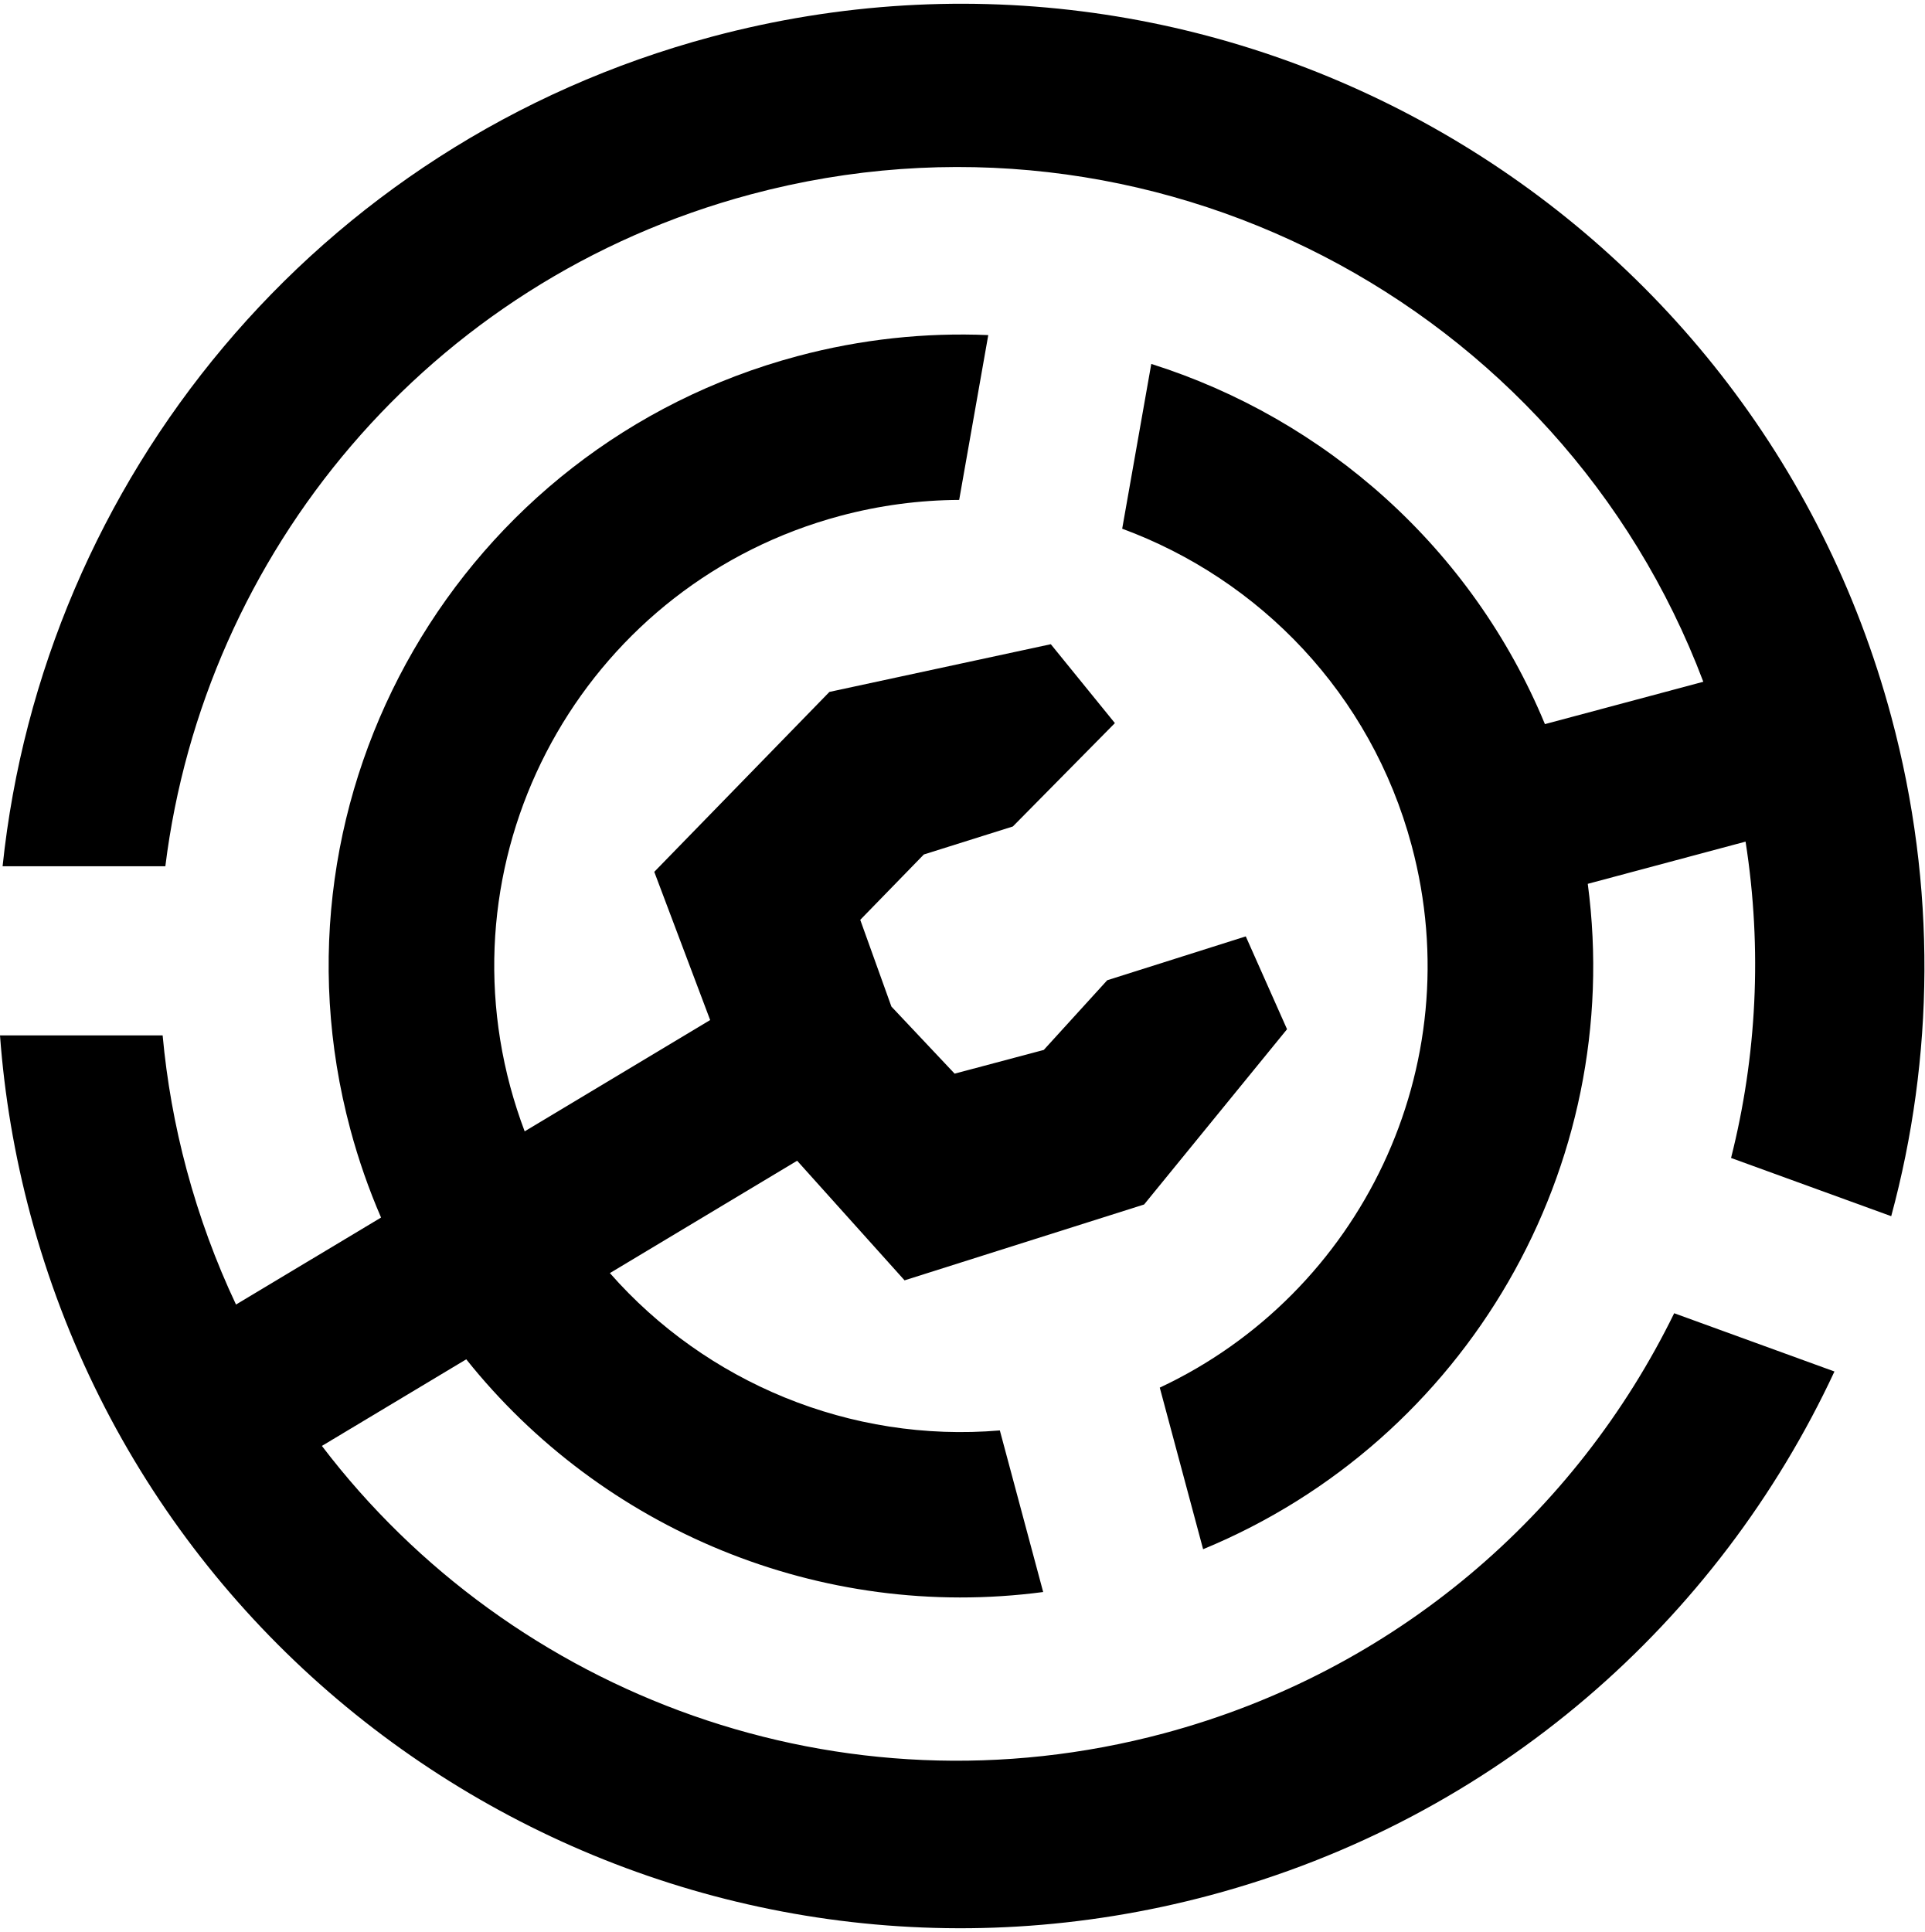
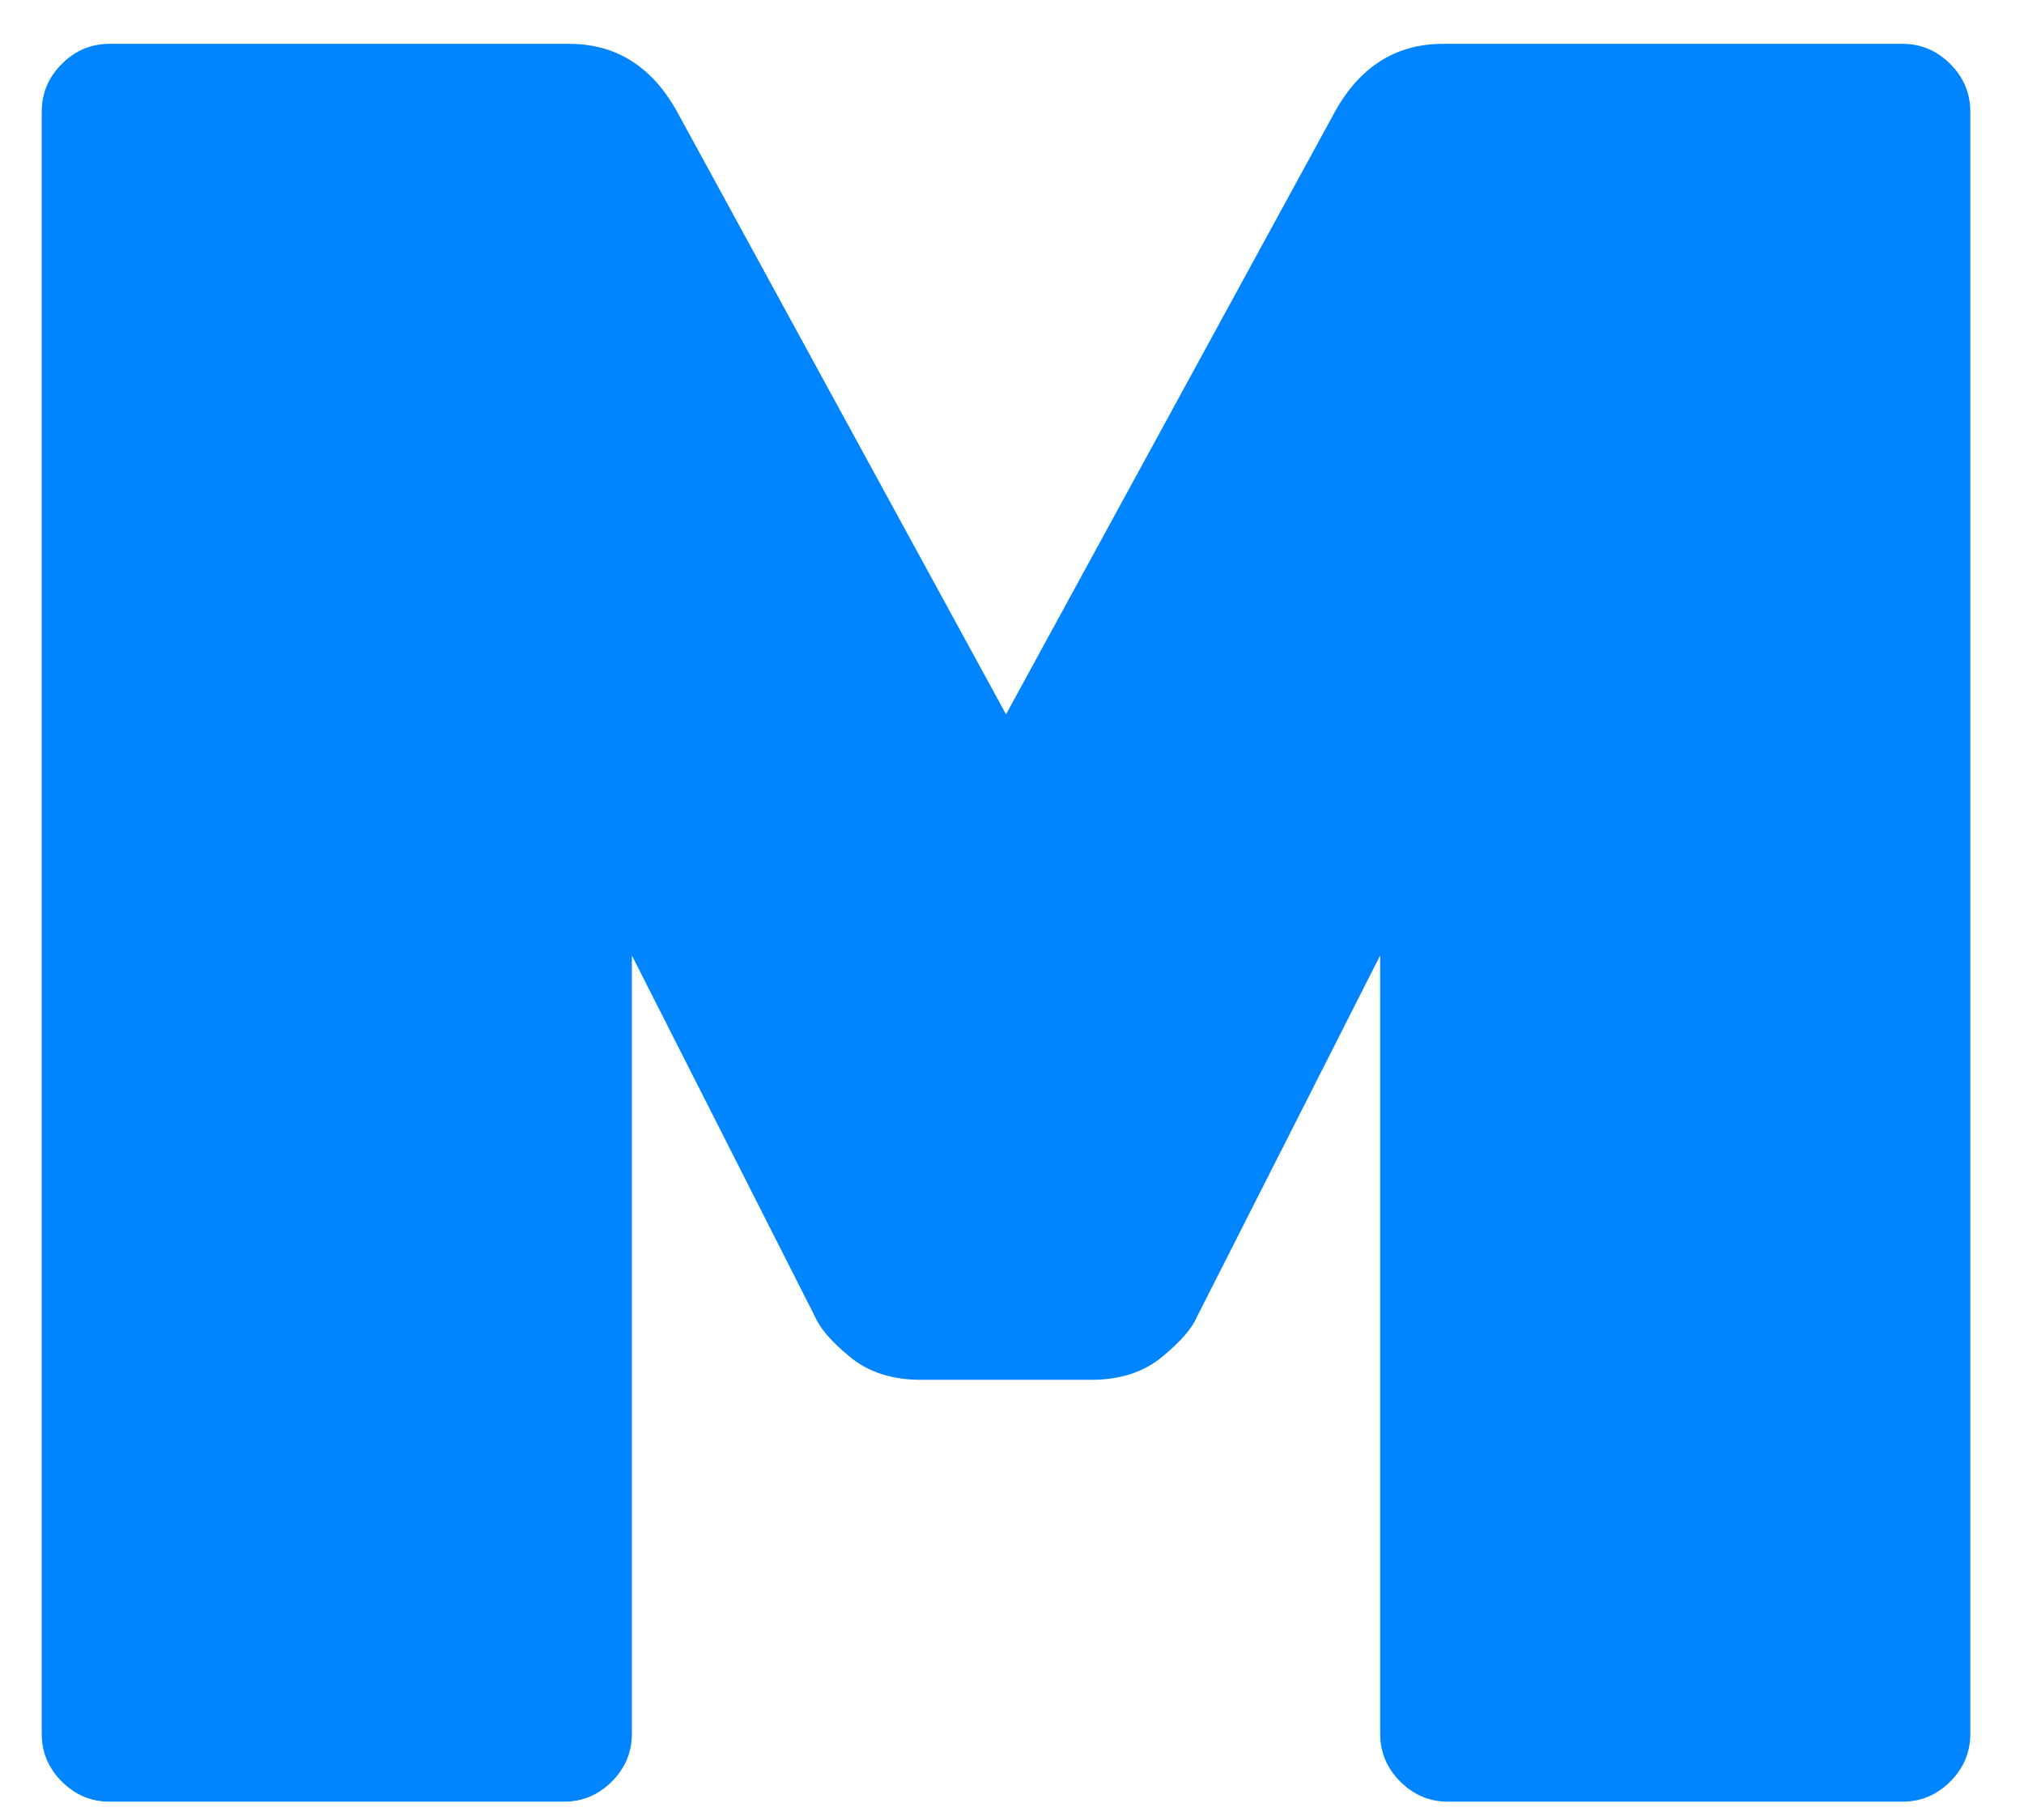
- <svg xmlns="http://www.w3.org/2000/svg" width="512" height="514" viewBox="0 0 512 514">
-   <path fill-rule="evenodd" clip-rule="evenodd" d="M503.16 323.56C514.55 281.47 515.32 235.91 503.2 190.76C466.57 54.23 326.04 -26.8 189.33 9.78C83.81 38.02 11.39 128.07 0.69 230.47H43.99C54.29 147.33 113.74 74.73 199.75 51.71C306.05 23.26 415.13 80.67 453.17 181.38L411.03 192.65C391.64 145.8 352.57 111.45 306.3 96.82L298.56 140.66C335.09 154.13 364.72 184.5 375.56 224.91C391.36 283.8 361.94 344.14 308.56 369.17L320.09 412.16C390.25 383.21 432.4 310.3 422.43 235.14L464.41 223.91C468.91 252.62 467.35 281.16 460.55 308.07L503.16 323.56Z" fill="currentColor" />
-   <path d="M321.99 504.22C185.27 540.8 44.75 459.77 8.11 323.24C3.84 307.31 1.17 291.33 0 275.46H43.27C44.36 287.37 46.47 299.35 49.68 311.29C53.04 323.8 57.45 335.75 62.79 347.07L101.38 323.92C98.13 316.42 95.39 308.6 93.21 300.47C69.17 210.87 122.41 118.77 212.13 94.76C229.13 90.21 246.23 88.44 262.93 89.15L255.19 133C244.73 133.05 234.11 134.42 223.53 137.25C157.31 154.98 118.01 222.95 135.75 289.09C136.85 293.16 138.13 297.13 139.59 300.99L188.94 271.38L174.07 231.95L220.67 184.08L279.57 171.39L296.62 192.38L269.47 219.88L245.79 227.33L228.87 244.72L237.16 267.79C237.16 267.79 253.95 285.63 253.98 285.64L277.7 279.33L294.58 260.79L331.44 249.12L342.42 273.82L304.39 320.45L240.66 340.63L212.08 308.81L162.26 338.7C187.8 367.78 226.2 383.93 266.01 380.56L277.54 423.55C218.13 431.41 160.1 406.82 124.05 361.64L85.64 384.68C136.25 451.17 223.84 484.11 309.61 461.16C371.35 444.64 419.4 402.56 445.42 349.38L488.06 364.88C457.17 431.16 398.22 483.82 321.99 504.22Z" fill="currentColor" />
+ <svg xmlns="http://www.w3.org/2000/svg" width="99" height="89" viewBox="-2 -2 97 87" fill="none">
+   <path d="M61.979 3.249C63.183 1.083 64.908 -1.3368e-05 67.154 -1.3368e-05H89.178C90.06 -1.3368e-05 90.823 0.321 91.464 0.963C92.106 1.605 92.427 2.367 92.427 3.249V80.994C92.427 81.877 92.106 82.639 91.464 83.281C90.823 83.922 90.06 84.243 89.178 84.243H67.395C66.512 84.243 65.75 83.922 65.108 83.281C64.466 82.639 64.145 81.877 64.145 80.994V43.686L55.36 61.016C55.119 61.578 54.558 62.22 53.675 62.942C52.793 63.664 51.669 64.025 50.305 64.025H42.122C40.758 64.025 39.635 63.664 38.752 62.942C37.87 62.22 37.308 61.578 37.067 61.016L28.282 43.686V80.994C28.282 81.877 27.961 82.639 27.319 83.281C26.677 83.922 25.915 84.243 25.032 84.243H3.249C2.367 84.243 1.605 83.922 0.963 83.281C0.321 82.639 1.10463e-05 81.877 1.10463e-05 80.994V3.249C1.10463e-05 2.367 0.321 1.605 0.963 0.963C1.605 0.321 2.367 -1.3368e-05 3.249 -1.3368e-05H25.273C27.52 -1.3368e-05 29.244 1.083 30.448 3.249L46.214 32.133L61.979 3.249Z" fill="#0084ffff" />
</svg>
